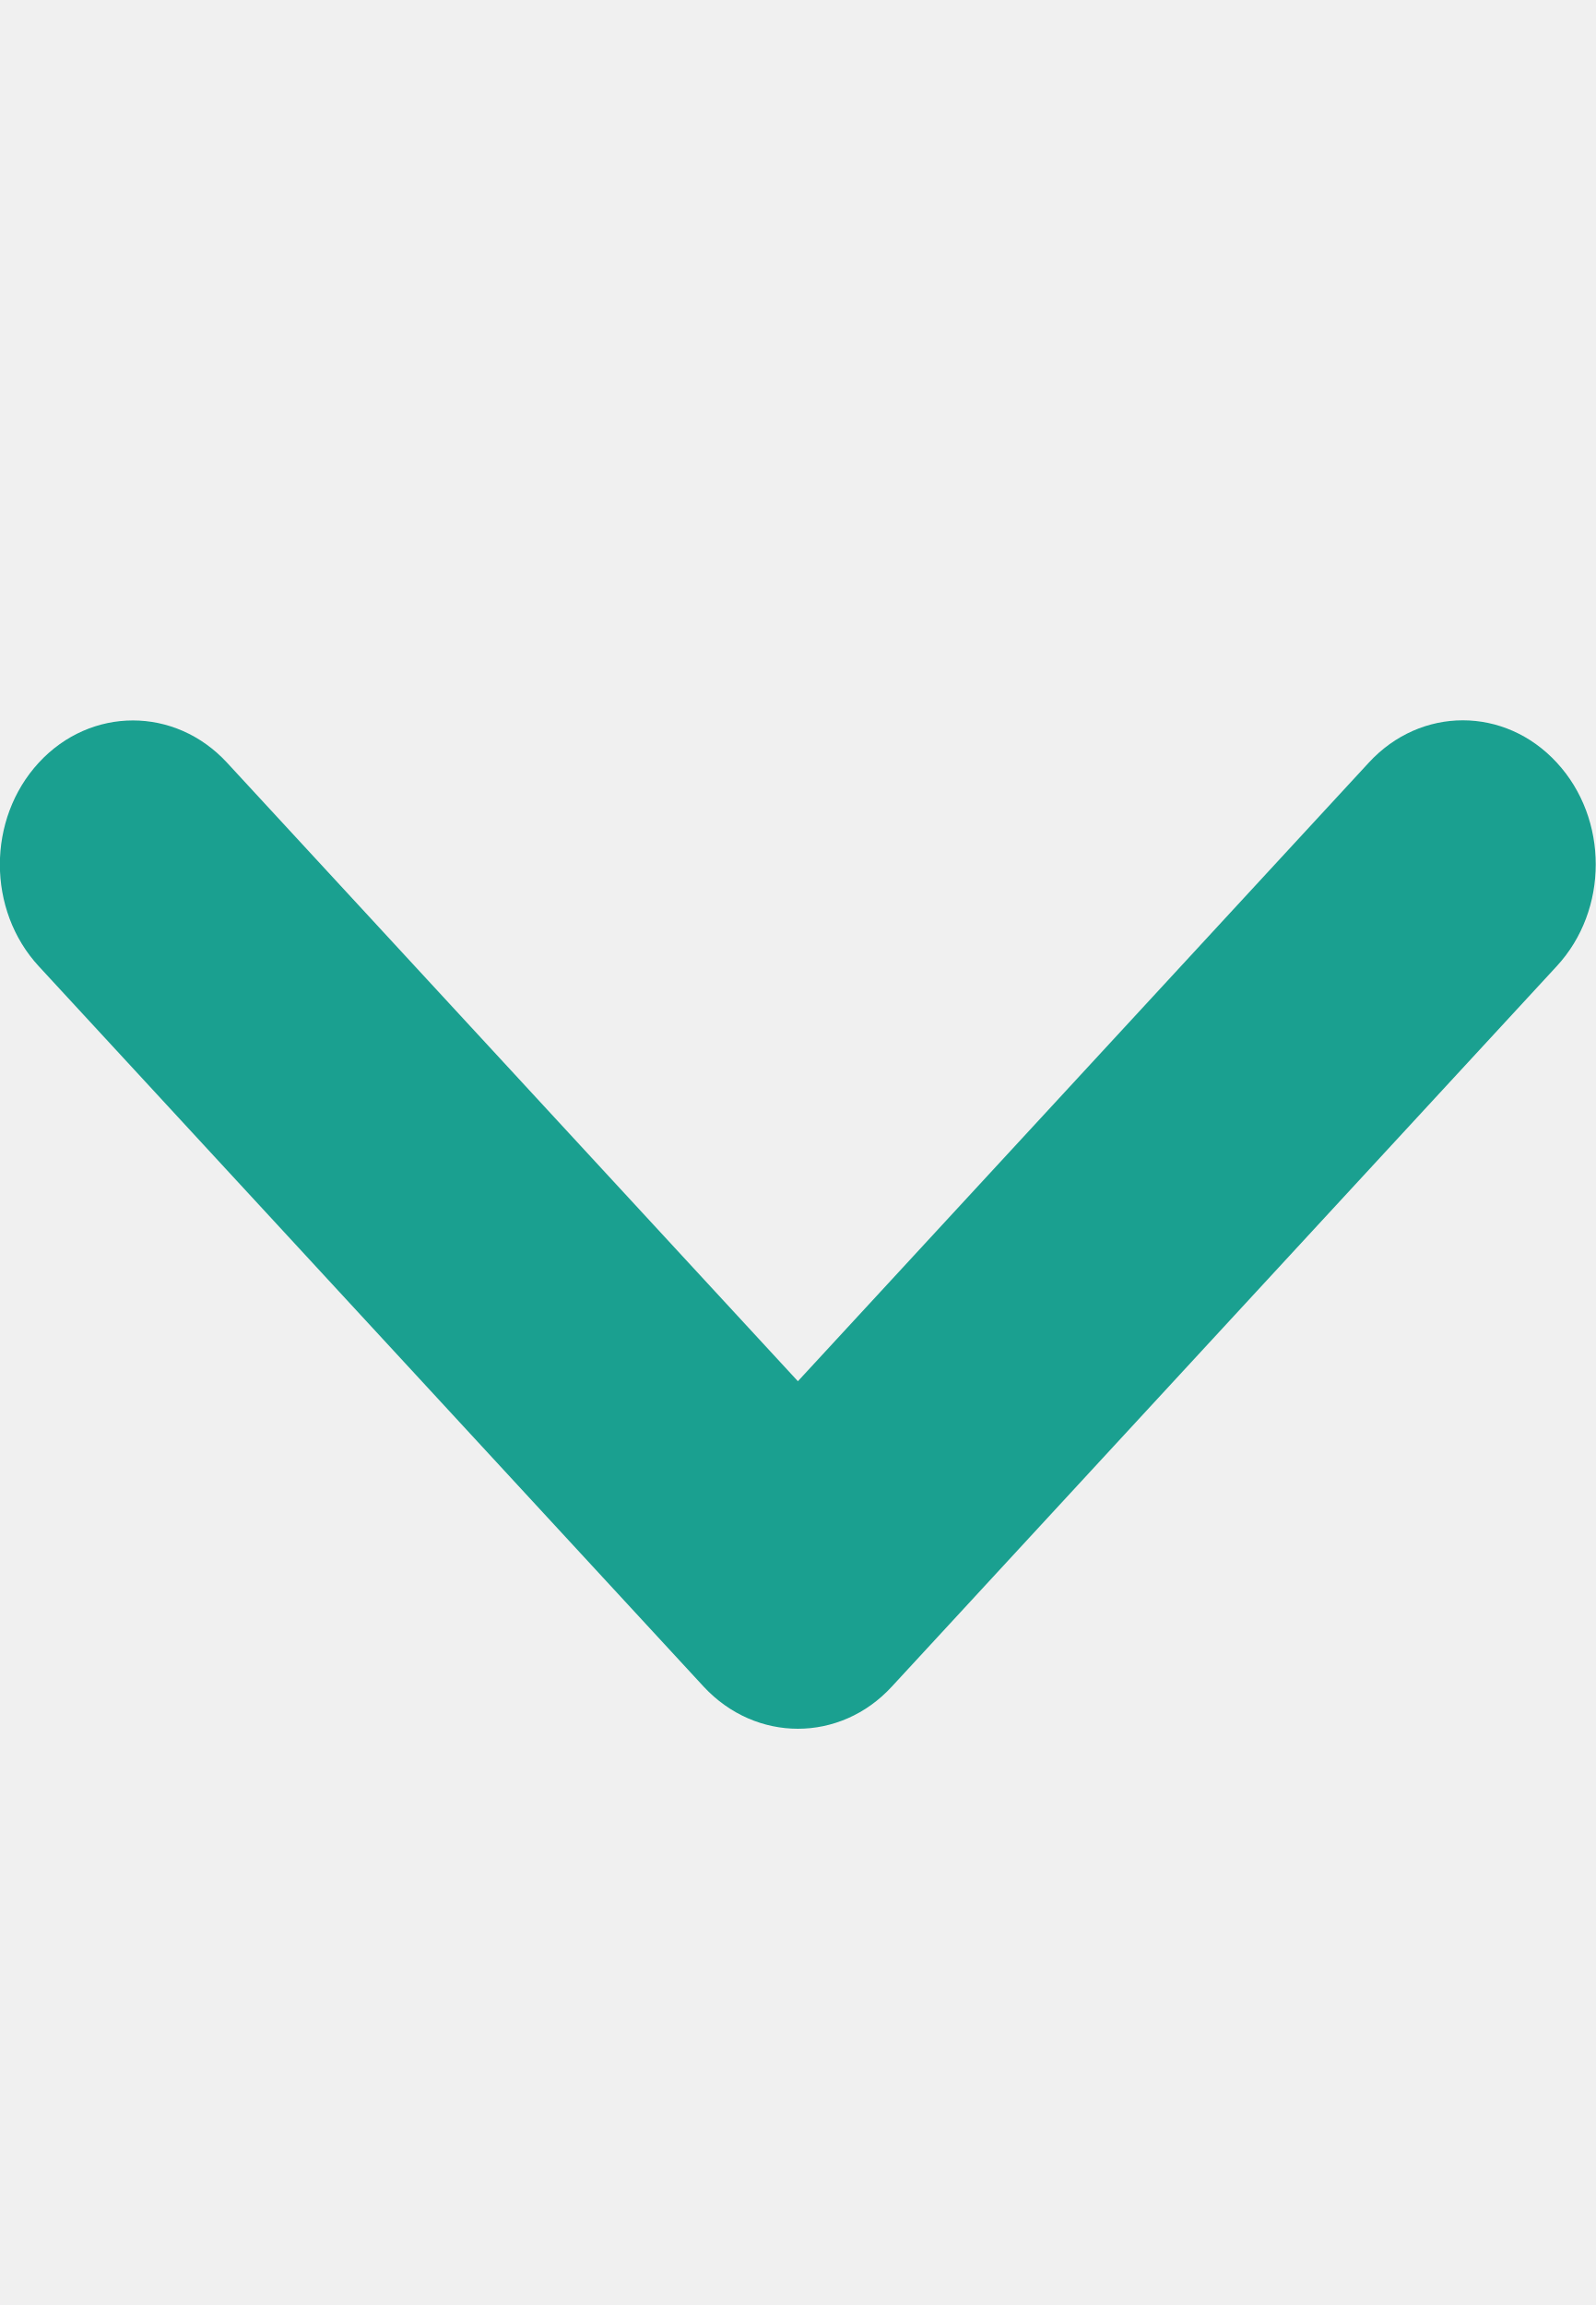
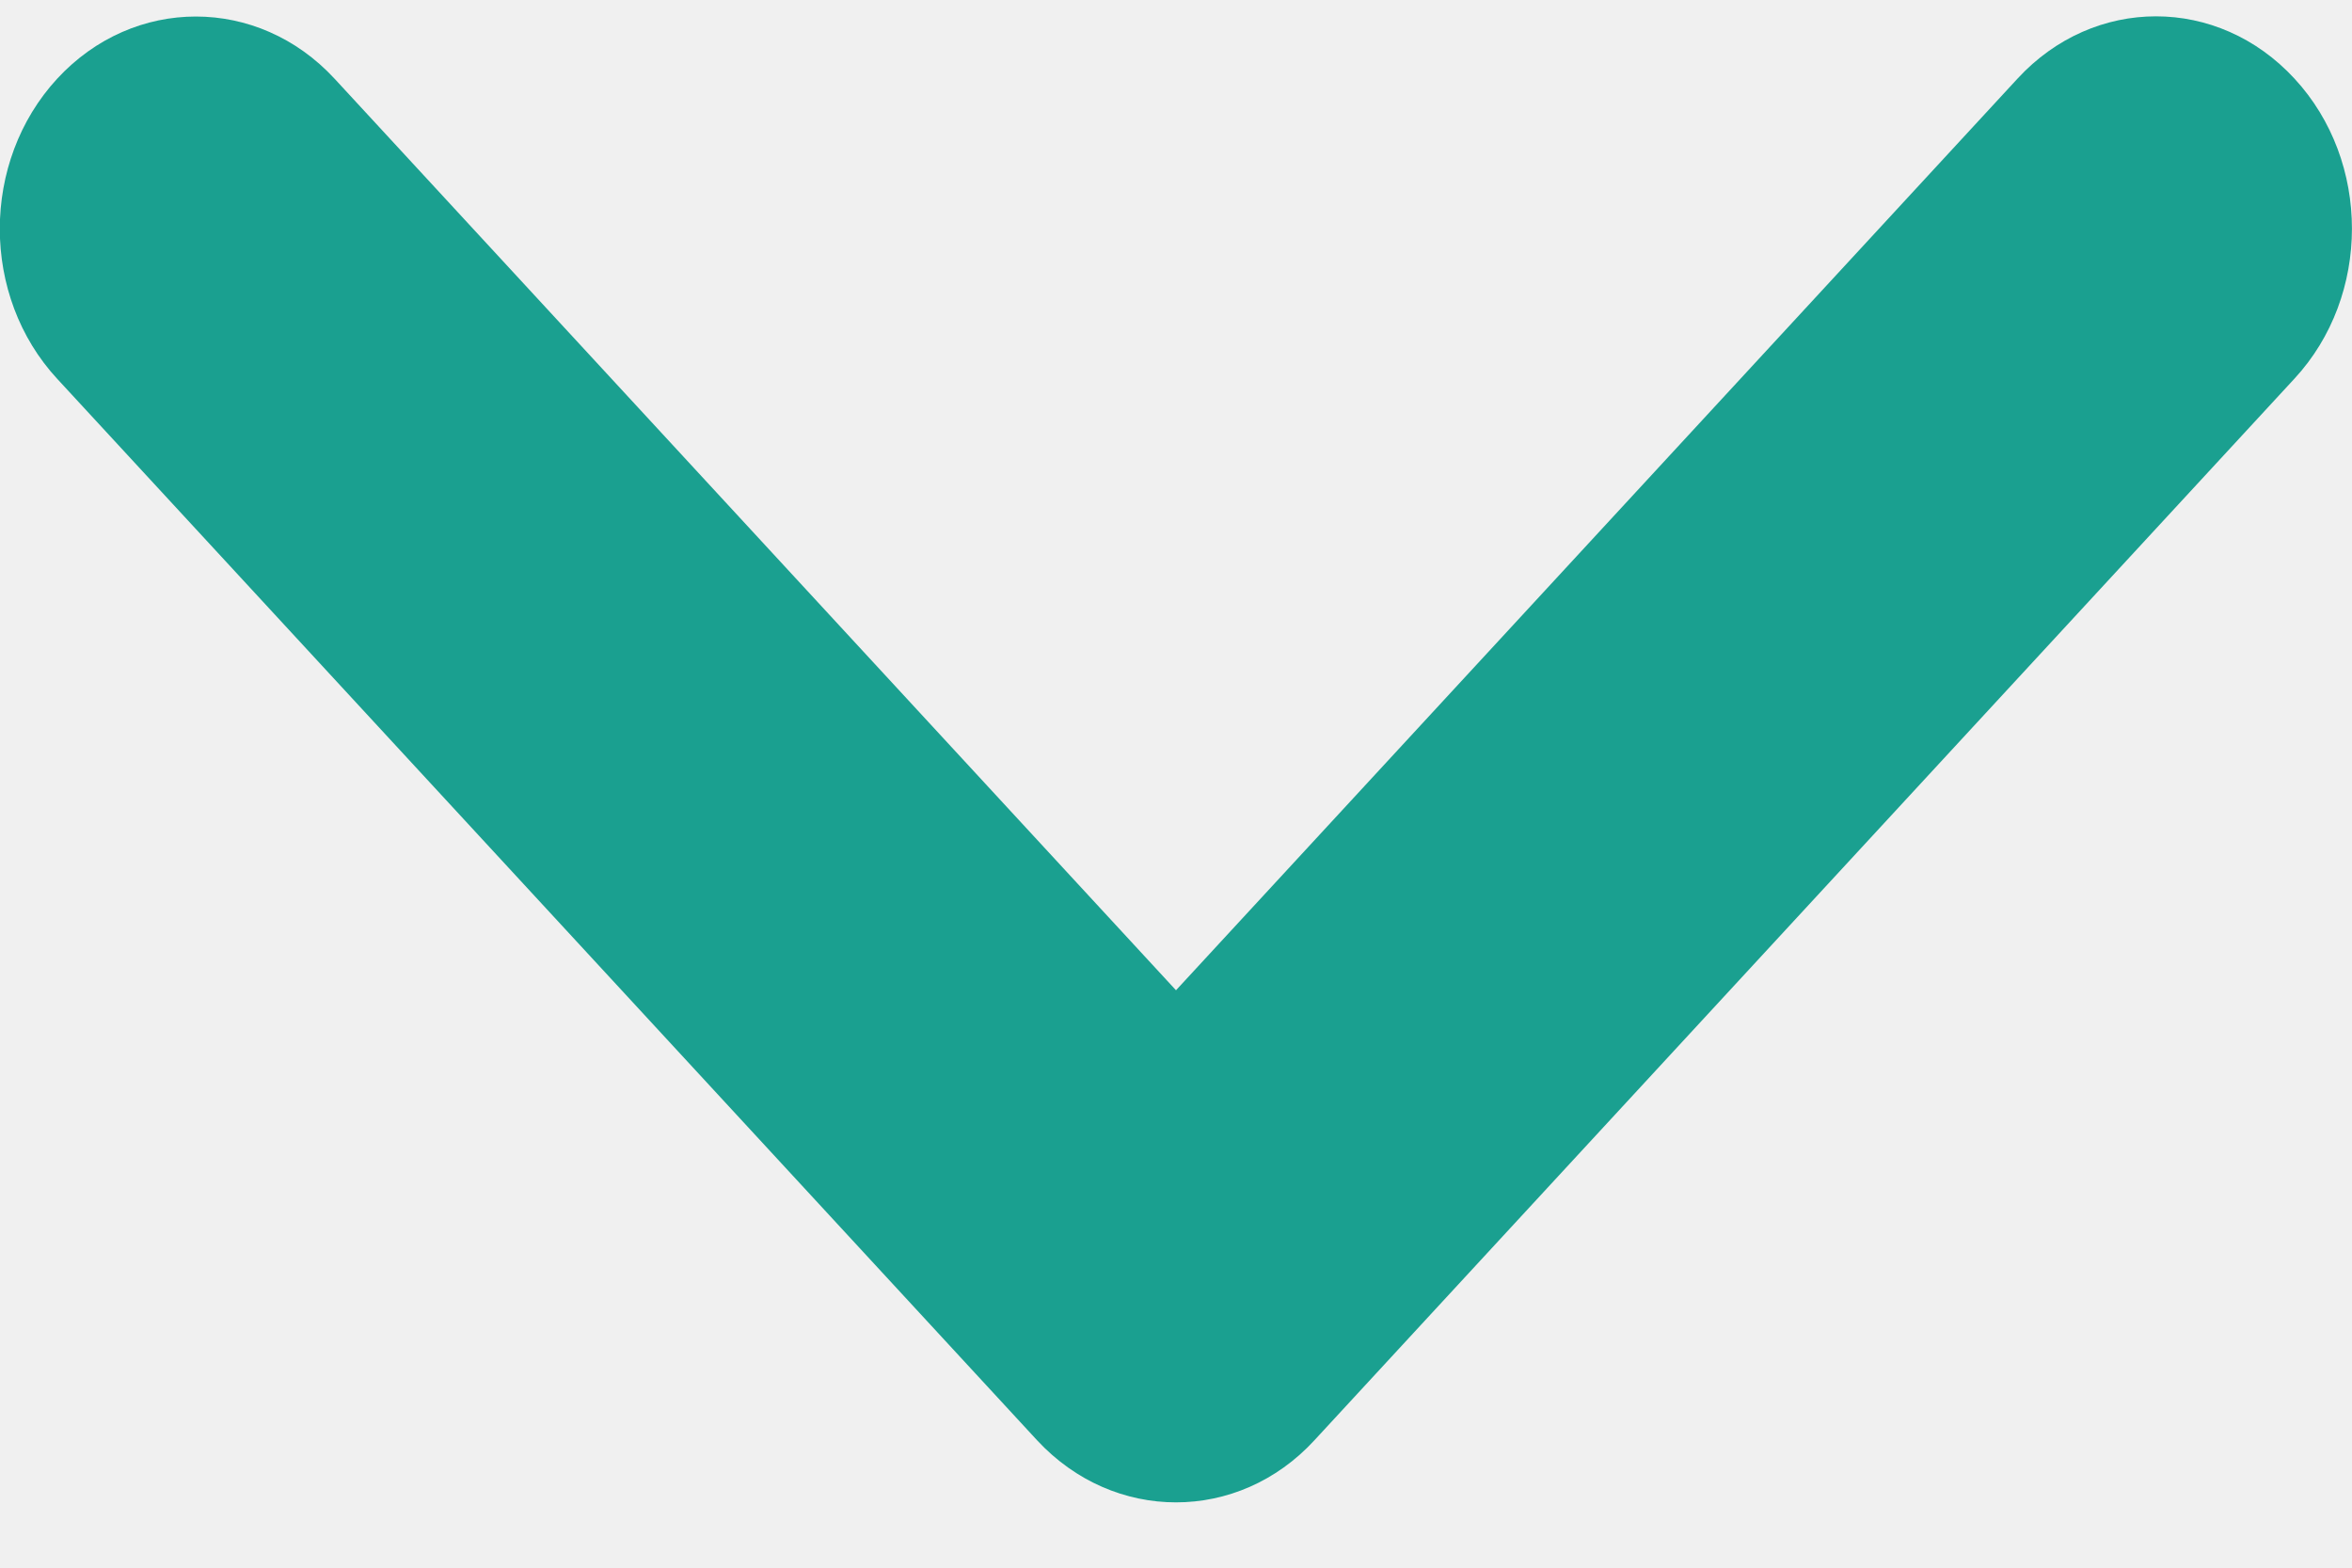
- <svg xmlns="http://www.w3.org/2000/svg" width="9" height="13" viewBox="0 0 9 13" fill="none">
-   <g clip-path="url(#clip0_9_40)">
-     <path d="M4.5 9.75C4.692 9.75 4.884 9.671 5.03 9.512L8.78 5.449C9.073 5.132 9.073 4.618 8.78 4.301C8.487 3.983 8.013 3.983 7.72 4.301L4.5 7.79L1.28 4.301C0.987 3.984 0.512 3.984 0.219 4.301C-0.074 4.619 -0.074 5.133 0.219 5.45L3.969 9.513C4.116 9.671 4.308 9.75 4.5 9.75Z" fill="#1AA090" />
-   </g>
-   <defs>
-     <clipPath id="clip0_9_40">
-       <rect width="9" height="13" fill="white" transform="matrix(-1 0 0 1 9 0)" />
-     </clipPath>
-   </defs>
+ <svg xmlns="http://www.w3.org/2000/svg" width="9" height="6" viewBox="0 0 9 6" fill="none">
+   <path d="M4.5 5.75C4.692 5.75 4.884 5.671 5.03 5.512L8.78 1.449C9.073 1.132 9.073 0.618 8.78 0.301C8.487 -0.017 8.013 -0.017 7.72 0.301L4.5 3.79L1.28 0.301C0.987 -0.016 0.512 -0.016 0.219 0.301C-0.074 0.619 -0.074 1.133 0.219 1.45L3.969 5.513C4.116 5.671 4.308 5.75 4.5 5.75Z" fill="#1AA090" />
</svg>
